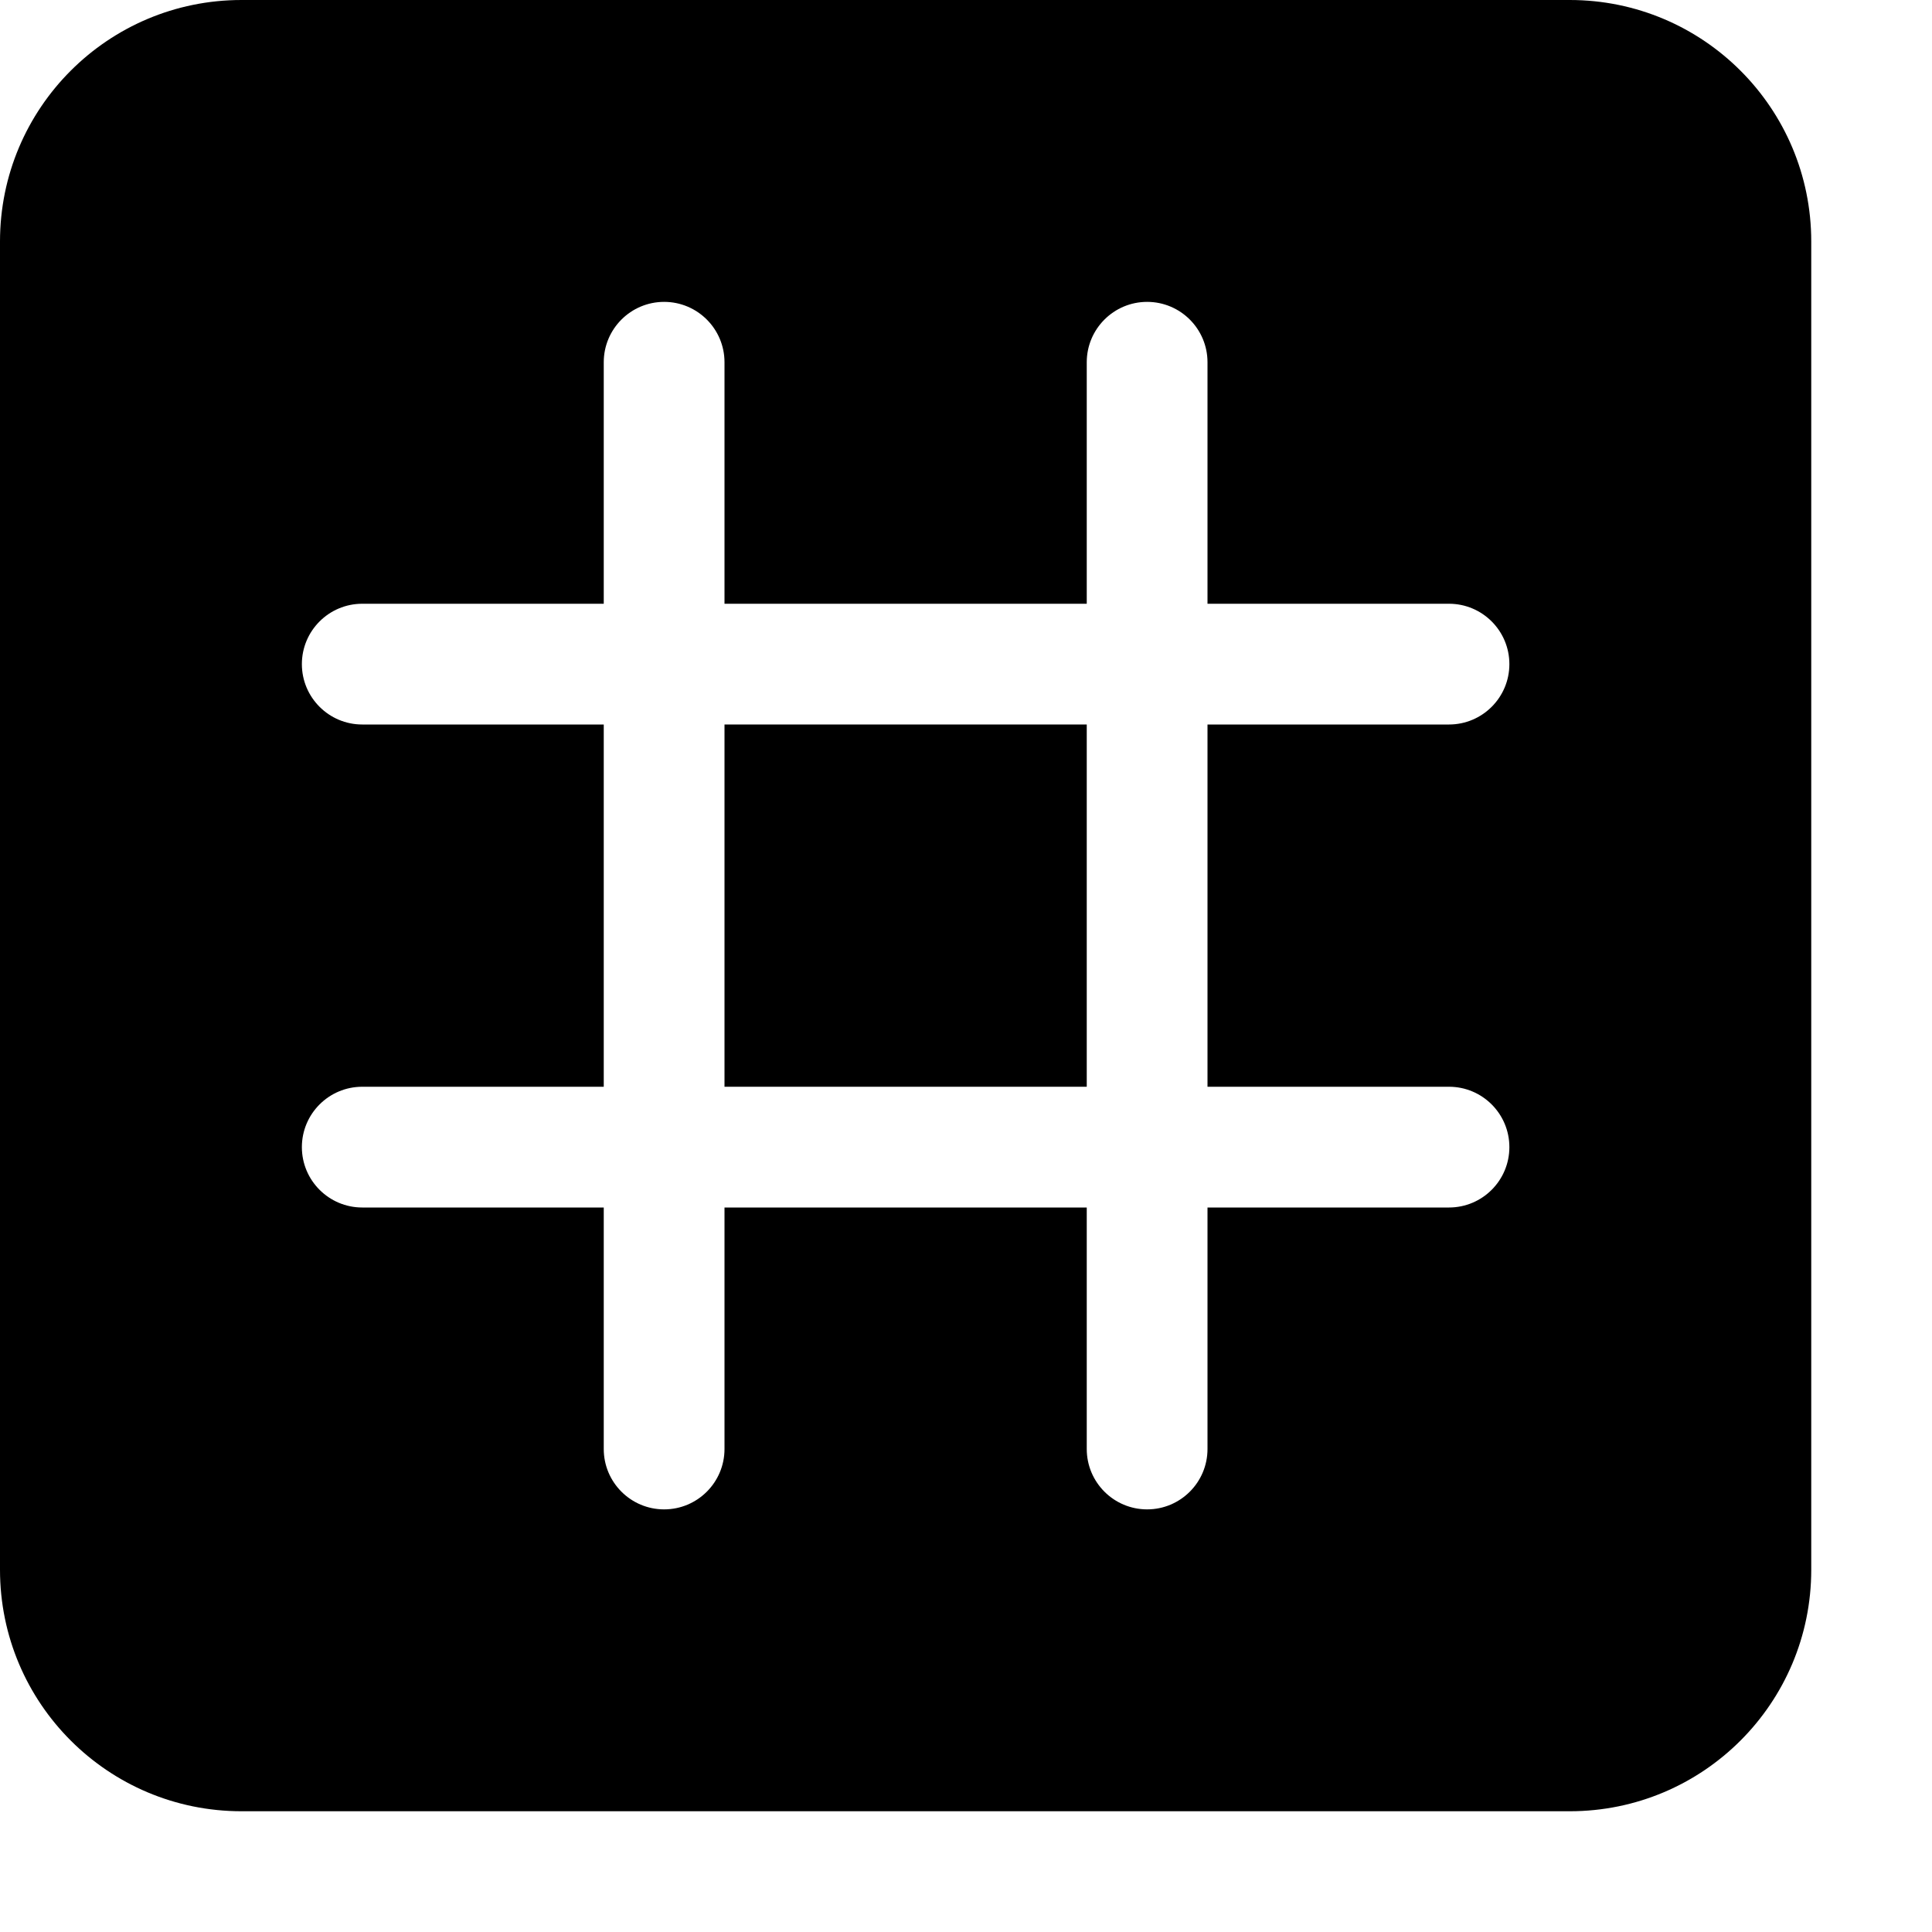
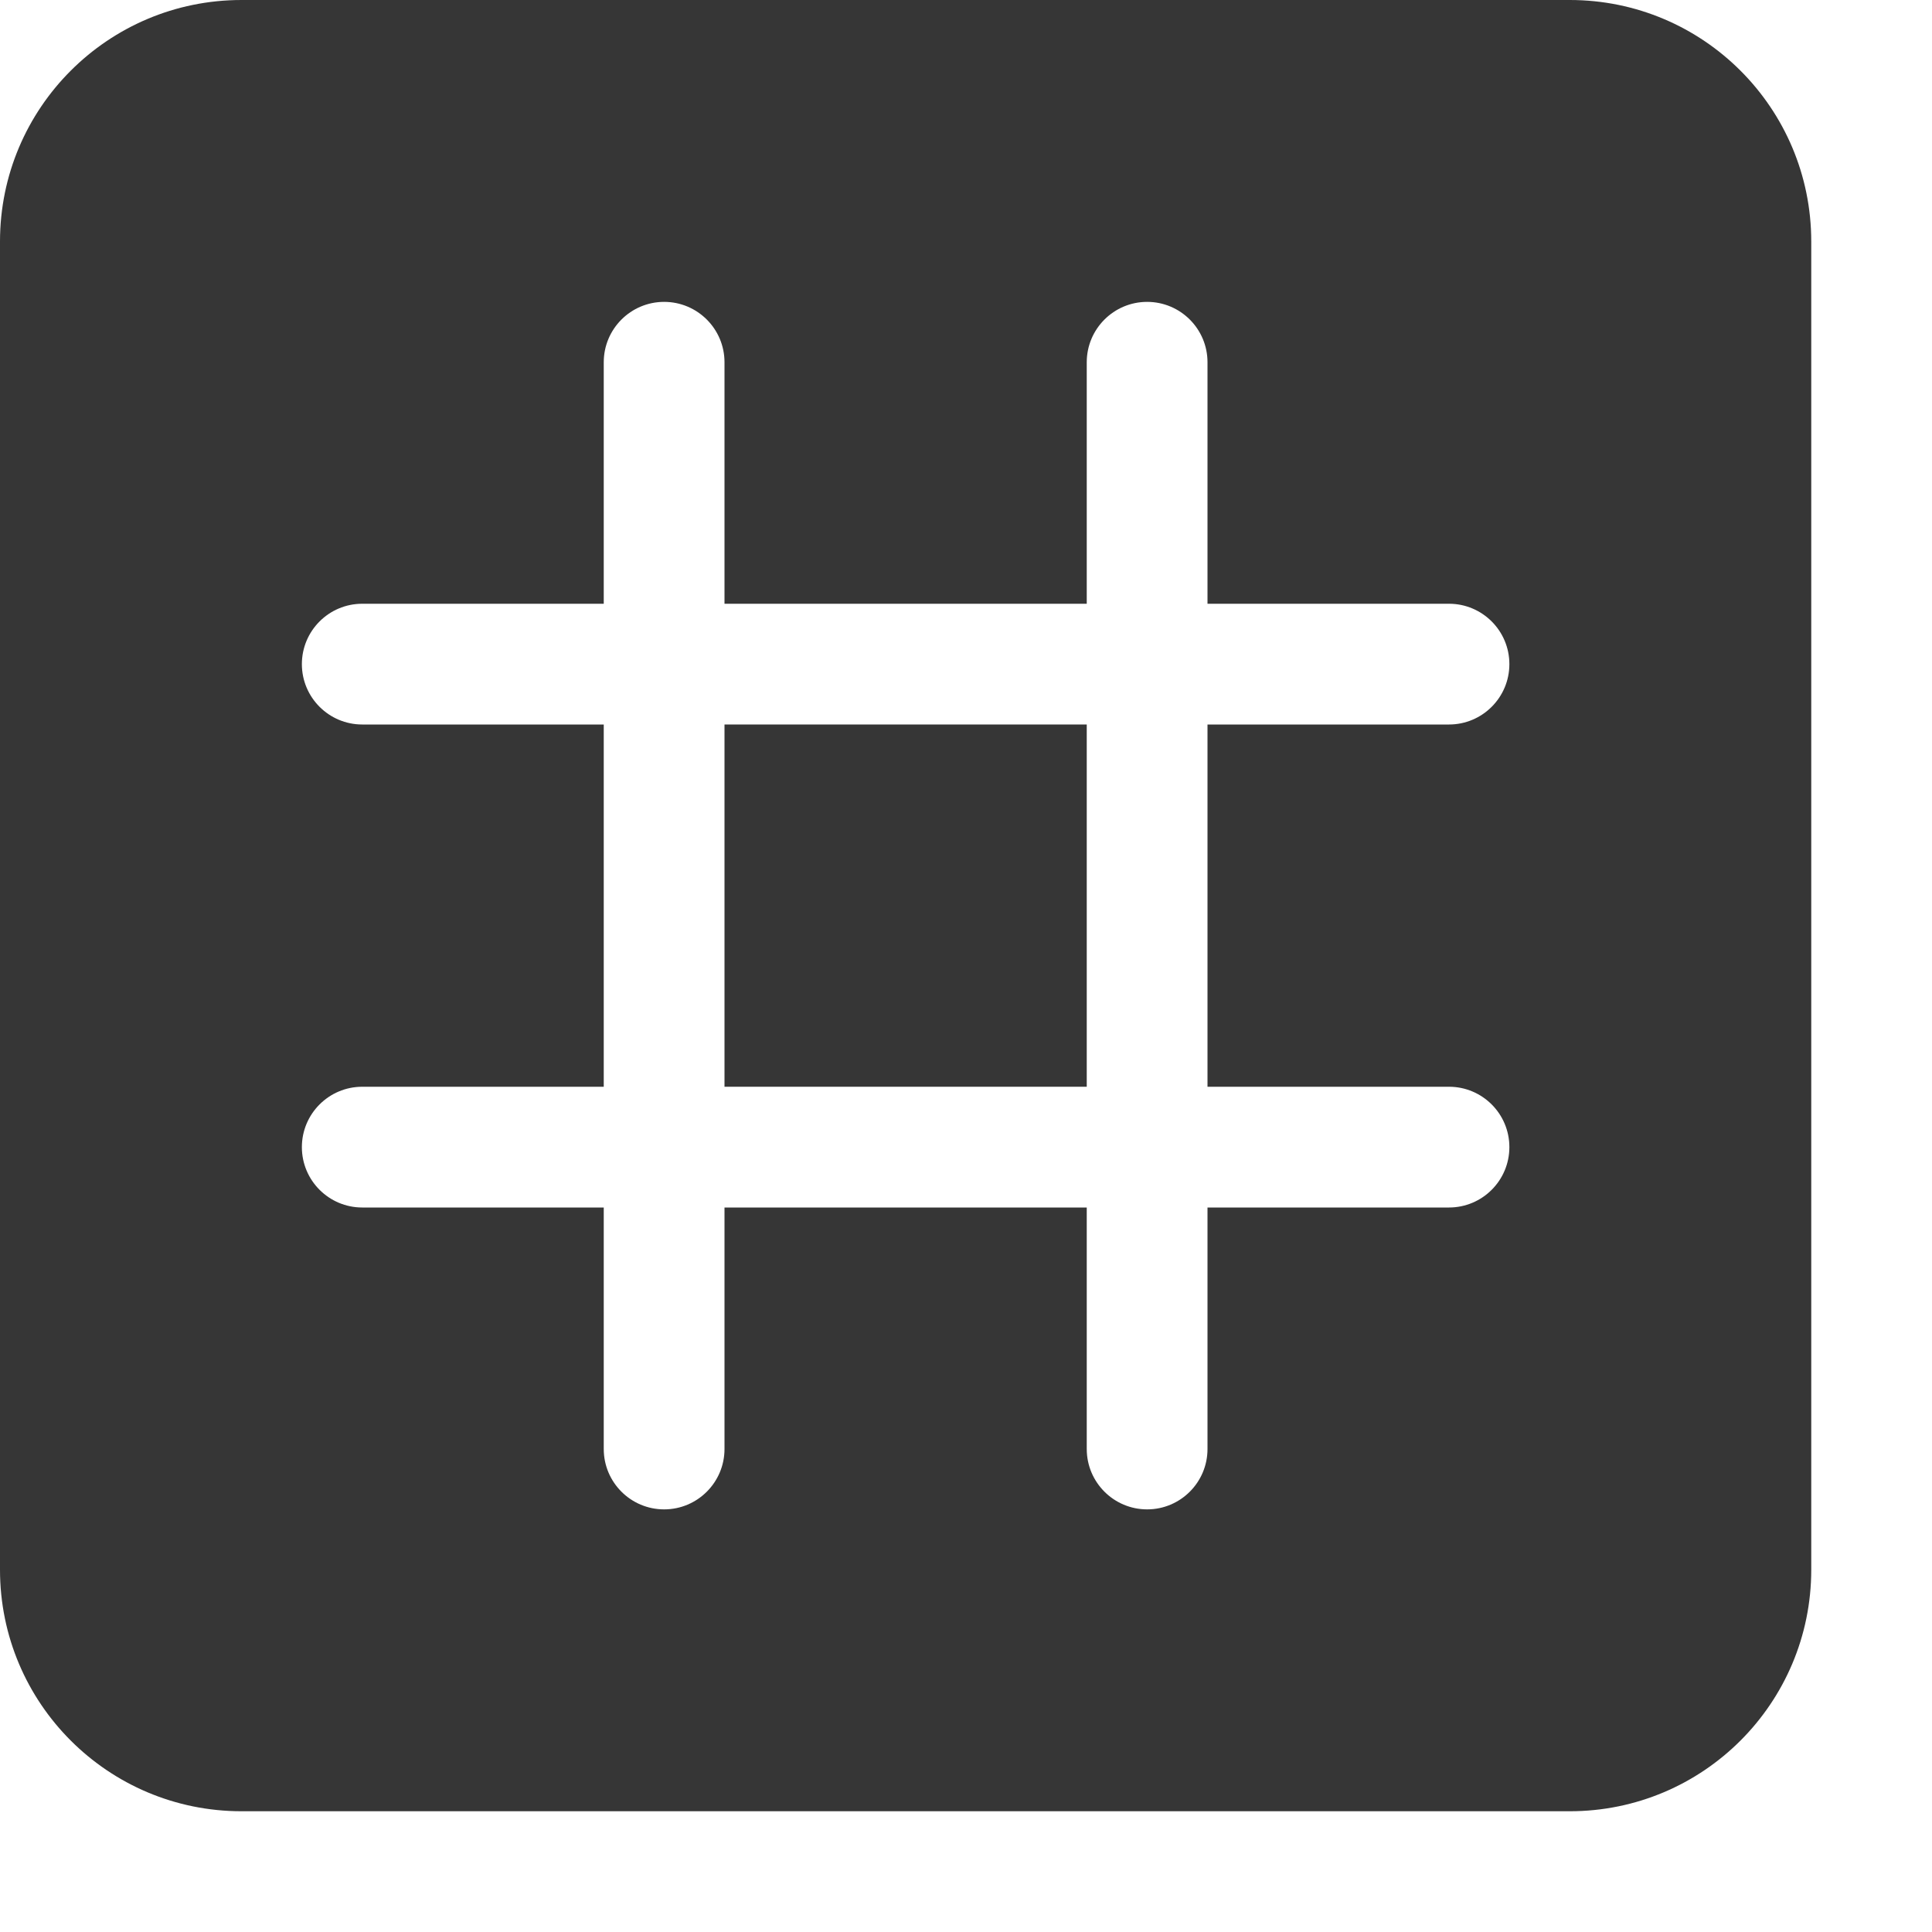
<svg xmlns="http://www.w3.org/2000/svg" width="16" height="16" viewBox="0 0 16 16" fill="none">
  <g id="emblem-encrypted-locked-symbolic">
    <g id="Subtract">
-       <path d="M9 6V9H6V6H9Z" fill="black" />
-       <path fill-rule="evenodd" clip-rule="evenodd" d="M13 0C14.105 0 15 0.895 15 2V13C15 14.105 14.105 15 13 15H2C0.895 15 5.63733e-08 14.105 0 13V2C0 0.895 0.895 5.63724e-08 2 0H13ZM9.5 2.5C9.224 2.5 9 2.724 9 3V5H6V3C6 2.724 5.776 2.5 5.5 2.5C5.224 2.5 5 2.724 5 3V5H3C2.724 5 2.5 5.224 2.5 5.5C2.5 5.776 2.724 6 3 6H5V9H3C2.724 9 2.5 9.224 2.5 9.5C2.5 9.776 2.724 10 3 10H5V12C5 12.276 5.224 12.5 5.5 12.5C5.776 12.5 6 12.276 6 12V10H9V12C9 12.276 9.224 12.5 9.5 12.5C9.776 12.5 10 12.276 10 12V10H12C12.276 10 12.5 9.776 12.5 9.5C12.5 9.224 12.276 9 12 9H10V6H12C12.276 6 12.5 5.776 12.5 5.5C12.5 5.224 12.276 5 12 5H10V3C10 2.724 9.776 2.5 9.5 2.5Z" fill="black" />
+       <path d="M9 6V9H6V6H9Z" fill="#363636" />
+       <path fill-rule="evenodd" clip-rule="evenodd" d="M13 0C14.105 0 15 0.895 15 2V13C15 14.105 14.105 15 13 15H2C0.895 15 5.63733e-08 14.105 0 13V2C0 0.895 0.895 5.63724e-08 2 0H13ZM9.5 2.5C9.224 2.5 9 2.724 9 3V5H6V3C6 2.724 5.776 2.5 5.5 2.5C5.224 2.5 5 2.724 5 3V5H3C2.724 5 2.5 5.224 2.5 5.5C2.5 5.776 2.724 6 3 6H5V9H3C2.724 9 2.5 9.224 2.5 9.5C2.5 9.776 2.724 10 3 10H5V12C5 12.276 5.224 12.5 5.5 12.5C5.776 12.5 6 12.276 6 12V10H9V12C9 12.276 9.224 12.5 9.5 12.5C9.776 12.5 10 12.276 10 12V10H12C12.276 10 12.5 9.776 12.5 9.5C12.5 9.224 12.276 9 12 9H10V6H12C12.276 6 12.5 5.776 12.5 5.5C12.5 5.224 12.276 5 12 5H10V3C10 2.724 9.776 2.5 9.5 2.5Z" fill="#363636" />
    </g>
  </g>
</svg>
